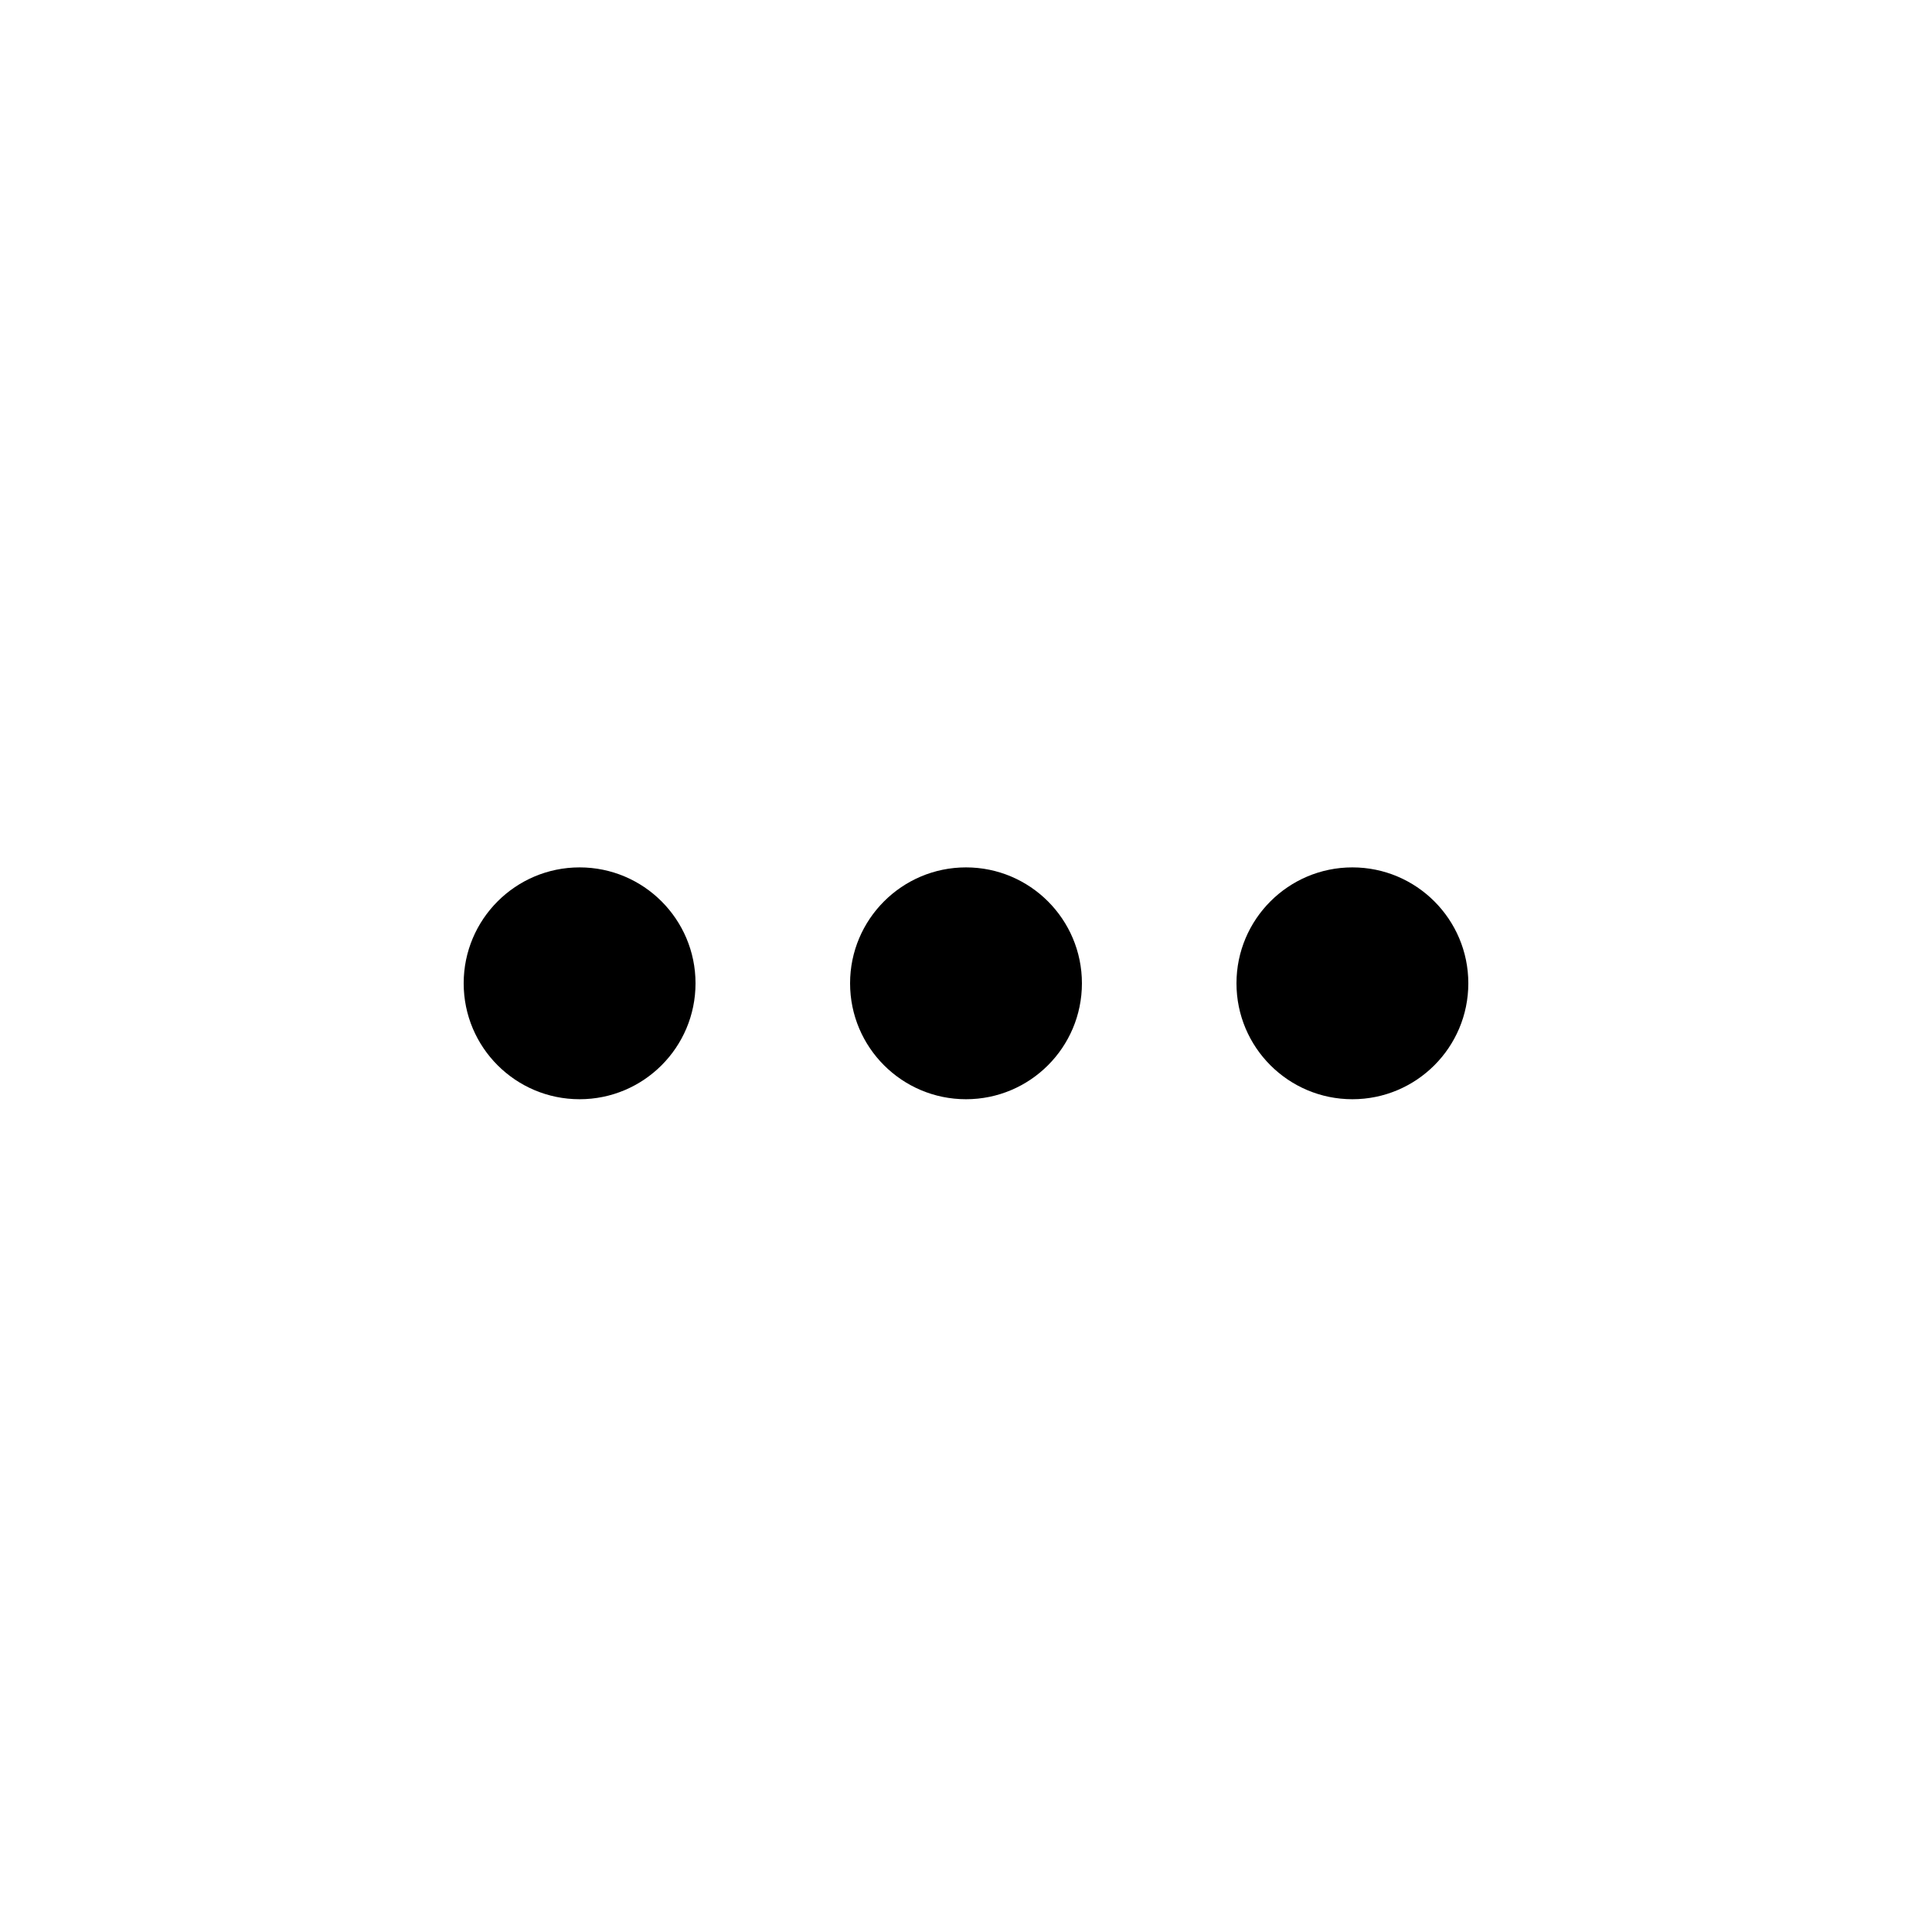
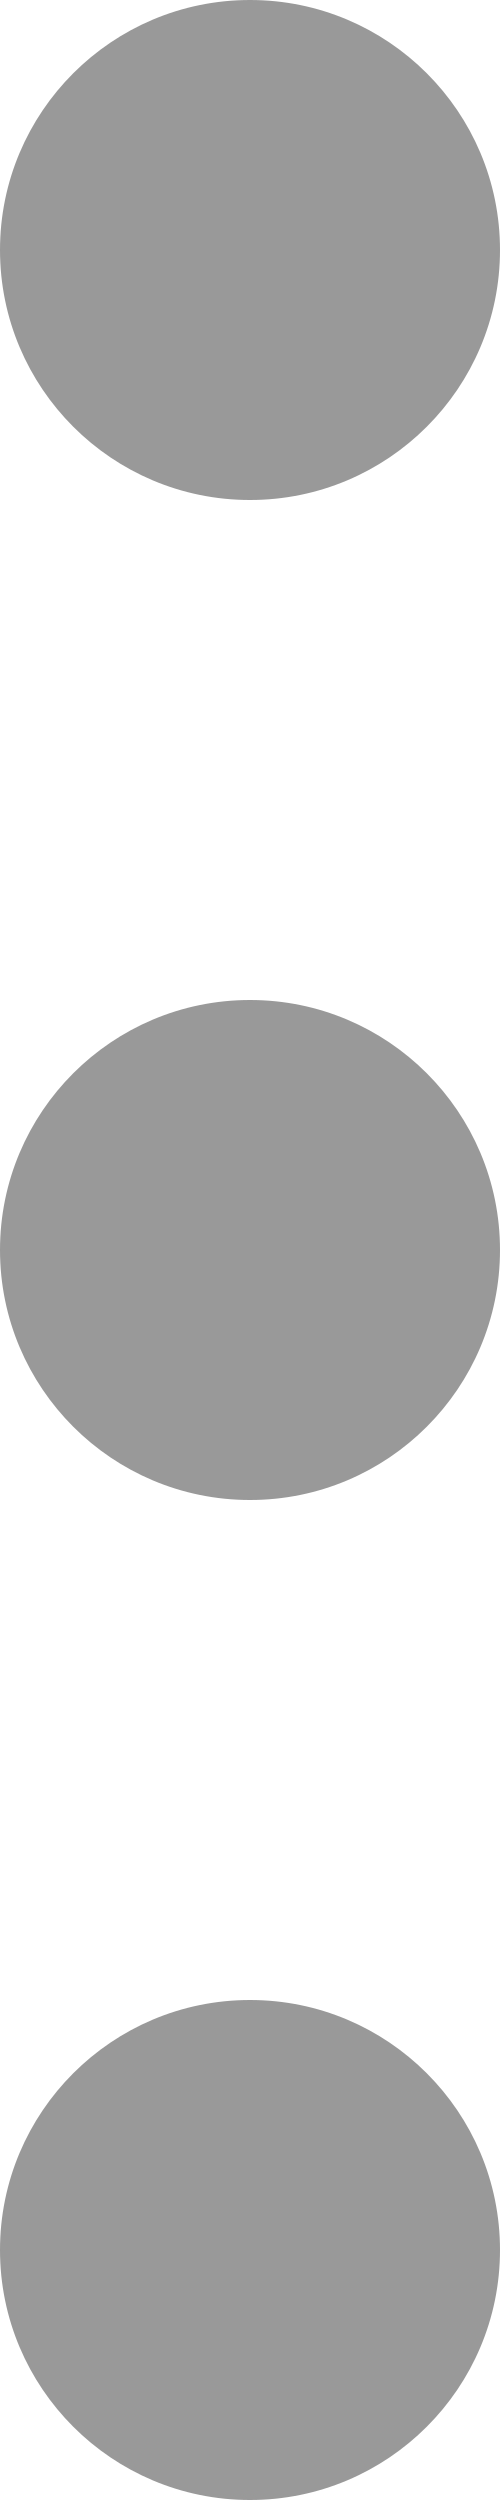
- <svg xmlns="http://www.w3.org/2000/svg" width="25" height="25" viewBox="0 0 25 25" fill="none">
-   <path fill-rule="evenodd" clip-rule="evenodd" d="M9 12.724C9 13.553 8.328 14.224 7.5 14.224C6.672 14.224 6 13.553 6 12.724C6 11.896 6.672 11.224 7.5 11.224C8.328 11.224 9 11.896 9 12.724ZM14 12.724C14 13.553 13.328 14.224 12.5 14.224C11.672 14.224 11 13.553 11 12.724C11 11.896 11.672 11.224 12.5 11.224C13.328 11.224 14 11.896 14 12.724ZM17.5 14.224C18.328 14.224 19 13.553 19 12.724C19 11.896 18.328 11.224 17.5 11.224C16.672 11.224 16 11.896 16 12.724C16 13.553 16.672 14.224 17.5 14.224Z" fill="black" />
+ <svg xmlns="http://www.w3.org/2000/svg" width="3" height="15" viewBox="0 0 3 15" fill="none">
+   <path d="M0 13.5C0 14.328 0.672 15 1.5 15C2.328 15 3 14.328 3 13.5C3 12.672 2.328 12 1.5 12C0.672 12 0 12.672 0 13.5Z" fill="#999999" />
+   <path d="M1.5 9C0.672 9 0 8.328 0 7.5C0 6.672 0.672 6 1.5 6C2.328 6 3 6.672 3 7.5C3 8.328 2.328 9 1.5 9Z" fill="#999999" />
+   <path d="M1.5 3C0.672 3 0 2.328 0 1.5C0 0.672 0.672 0 1.5 0C2.328 0 3 0.672 3 1.5C3 2.328 2.328 3 1.5 3Z" fill="#999999" />
</svg>
